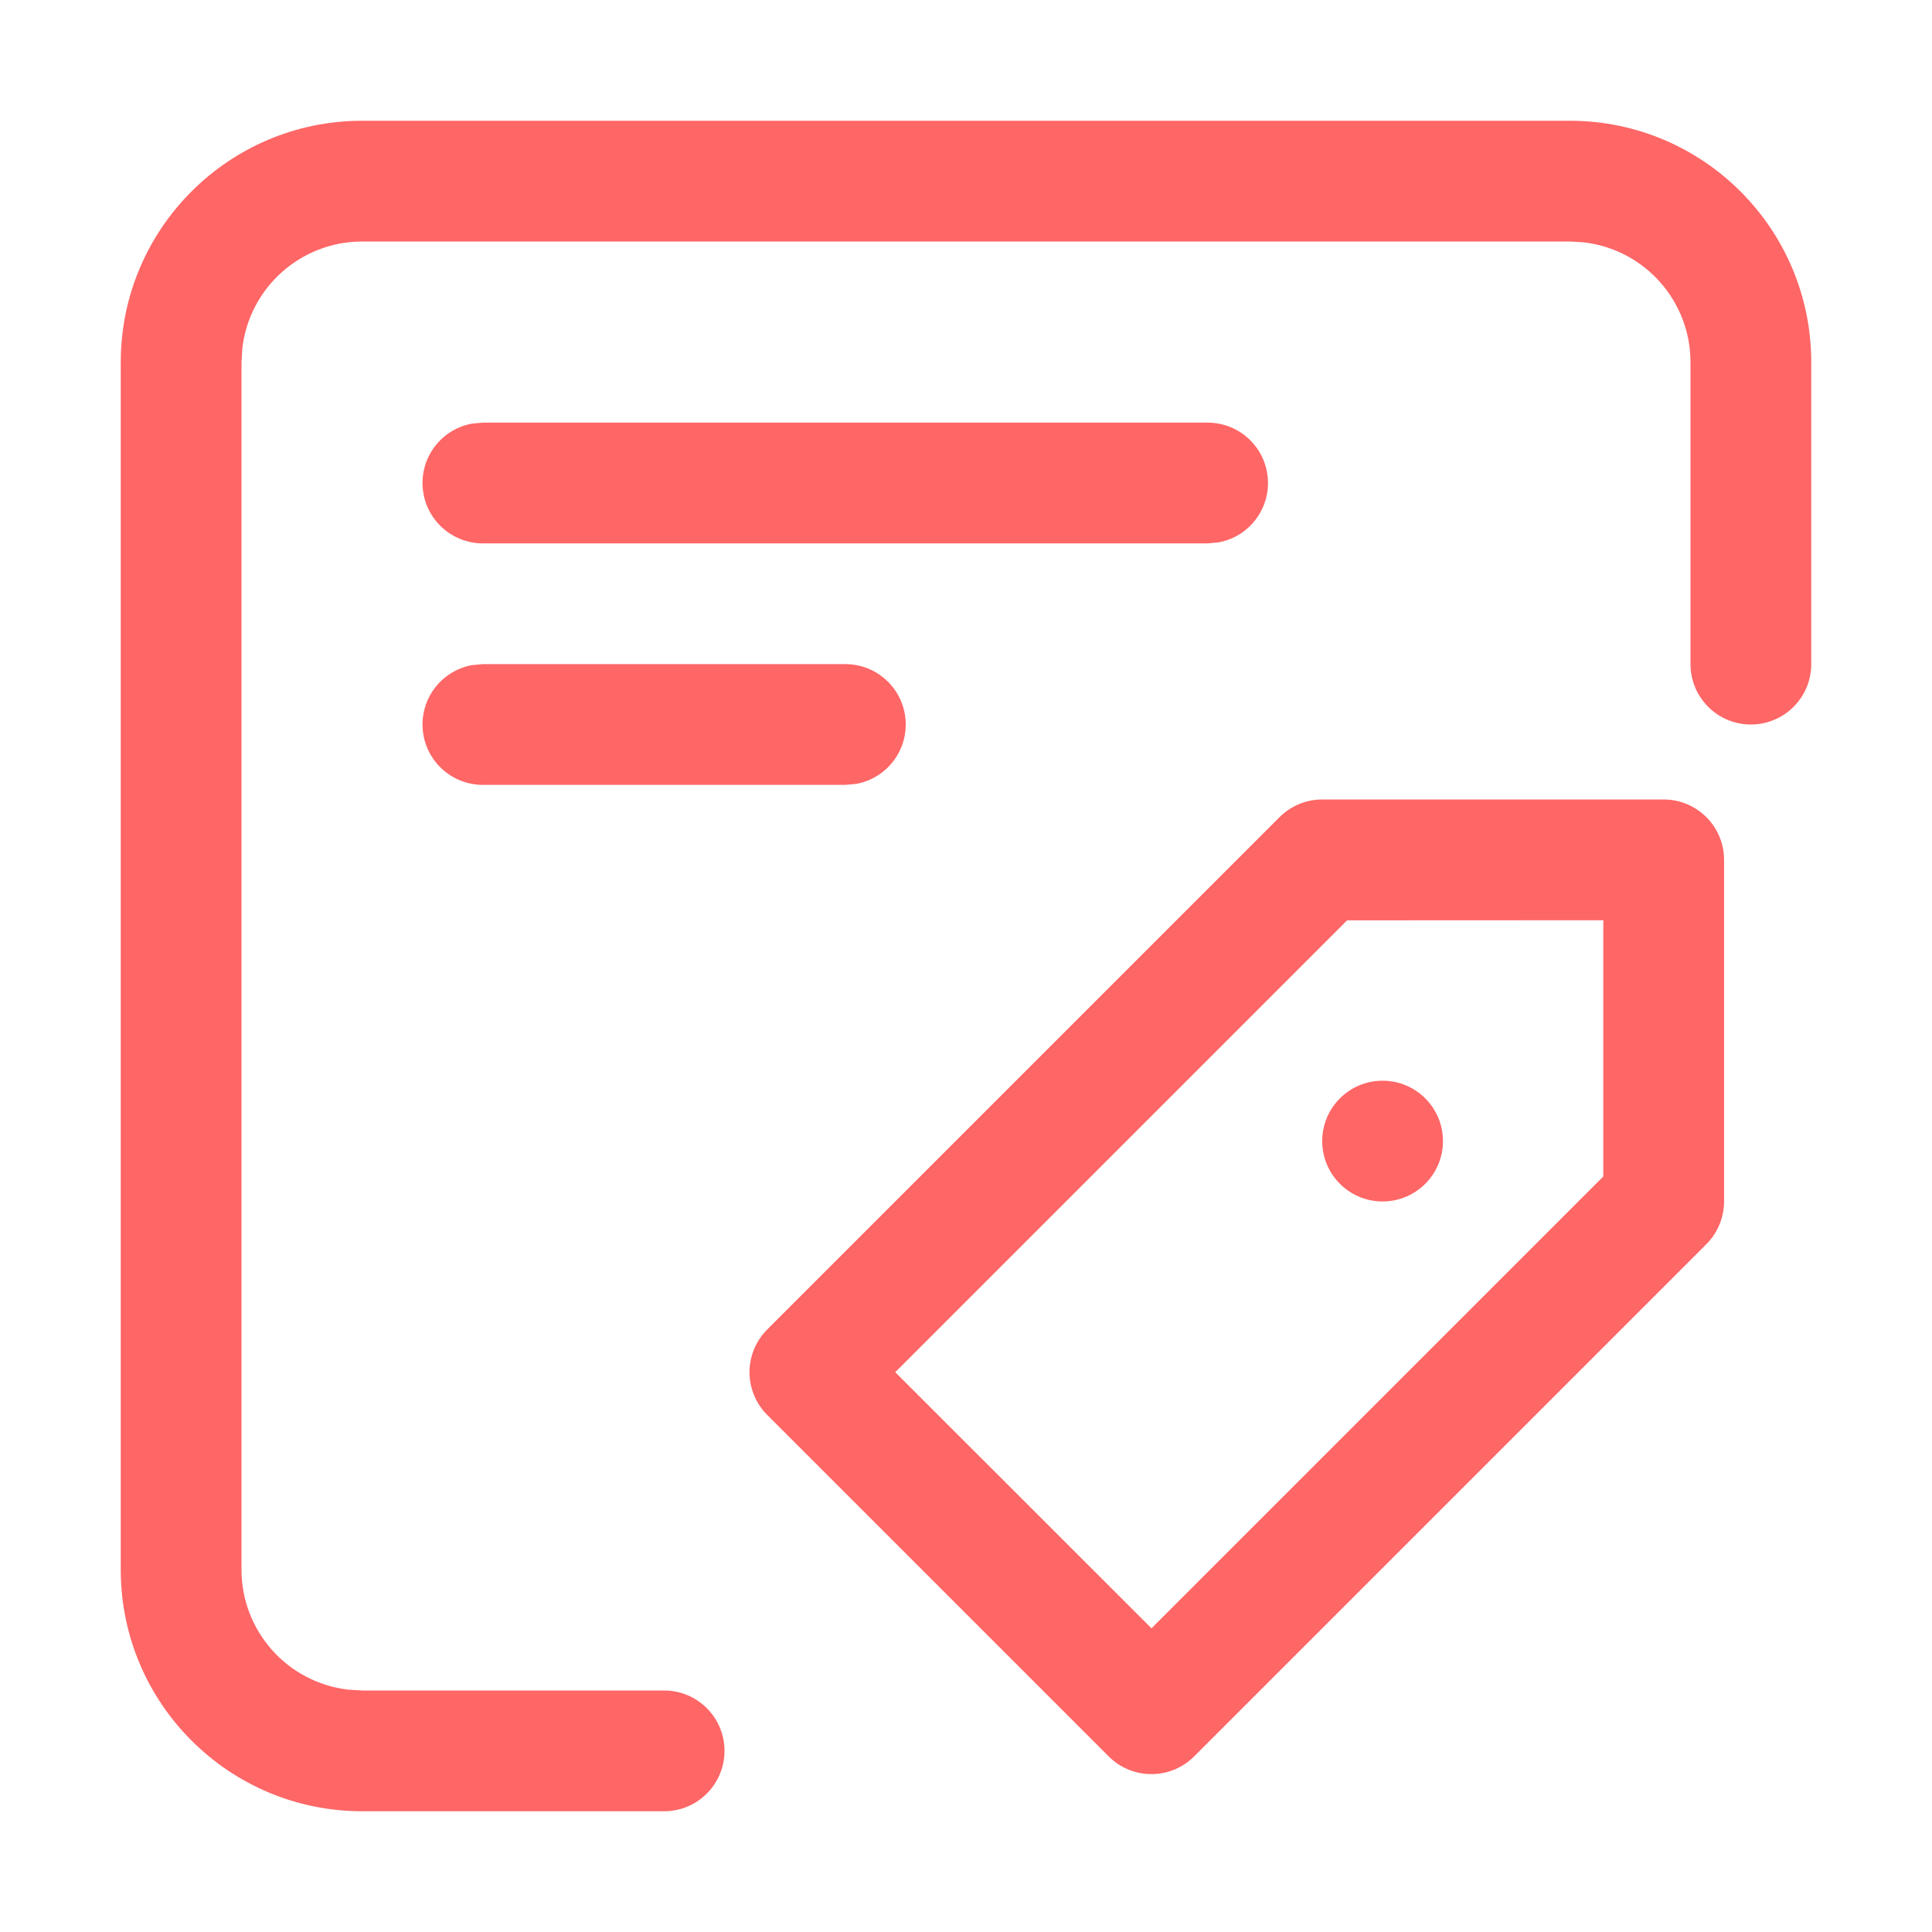
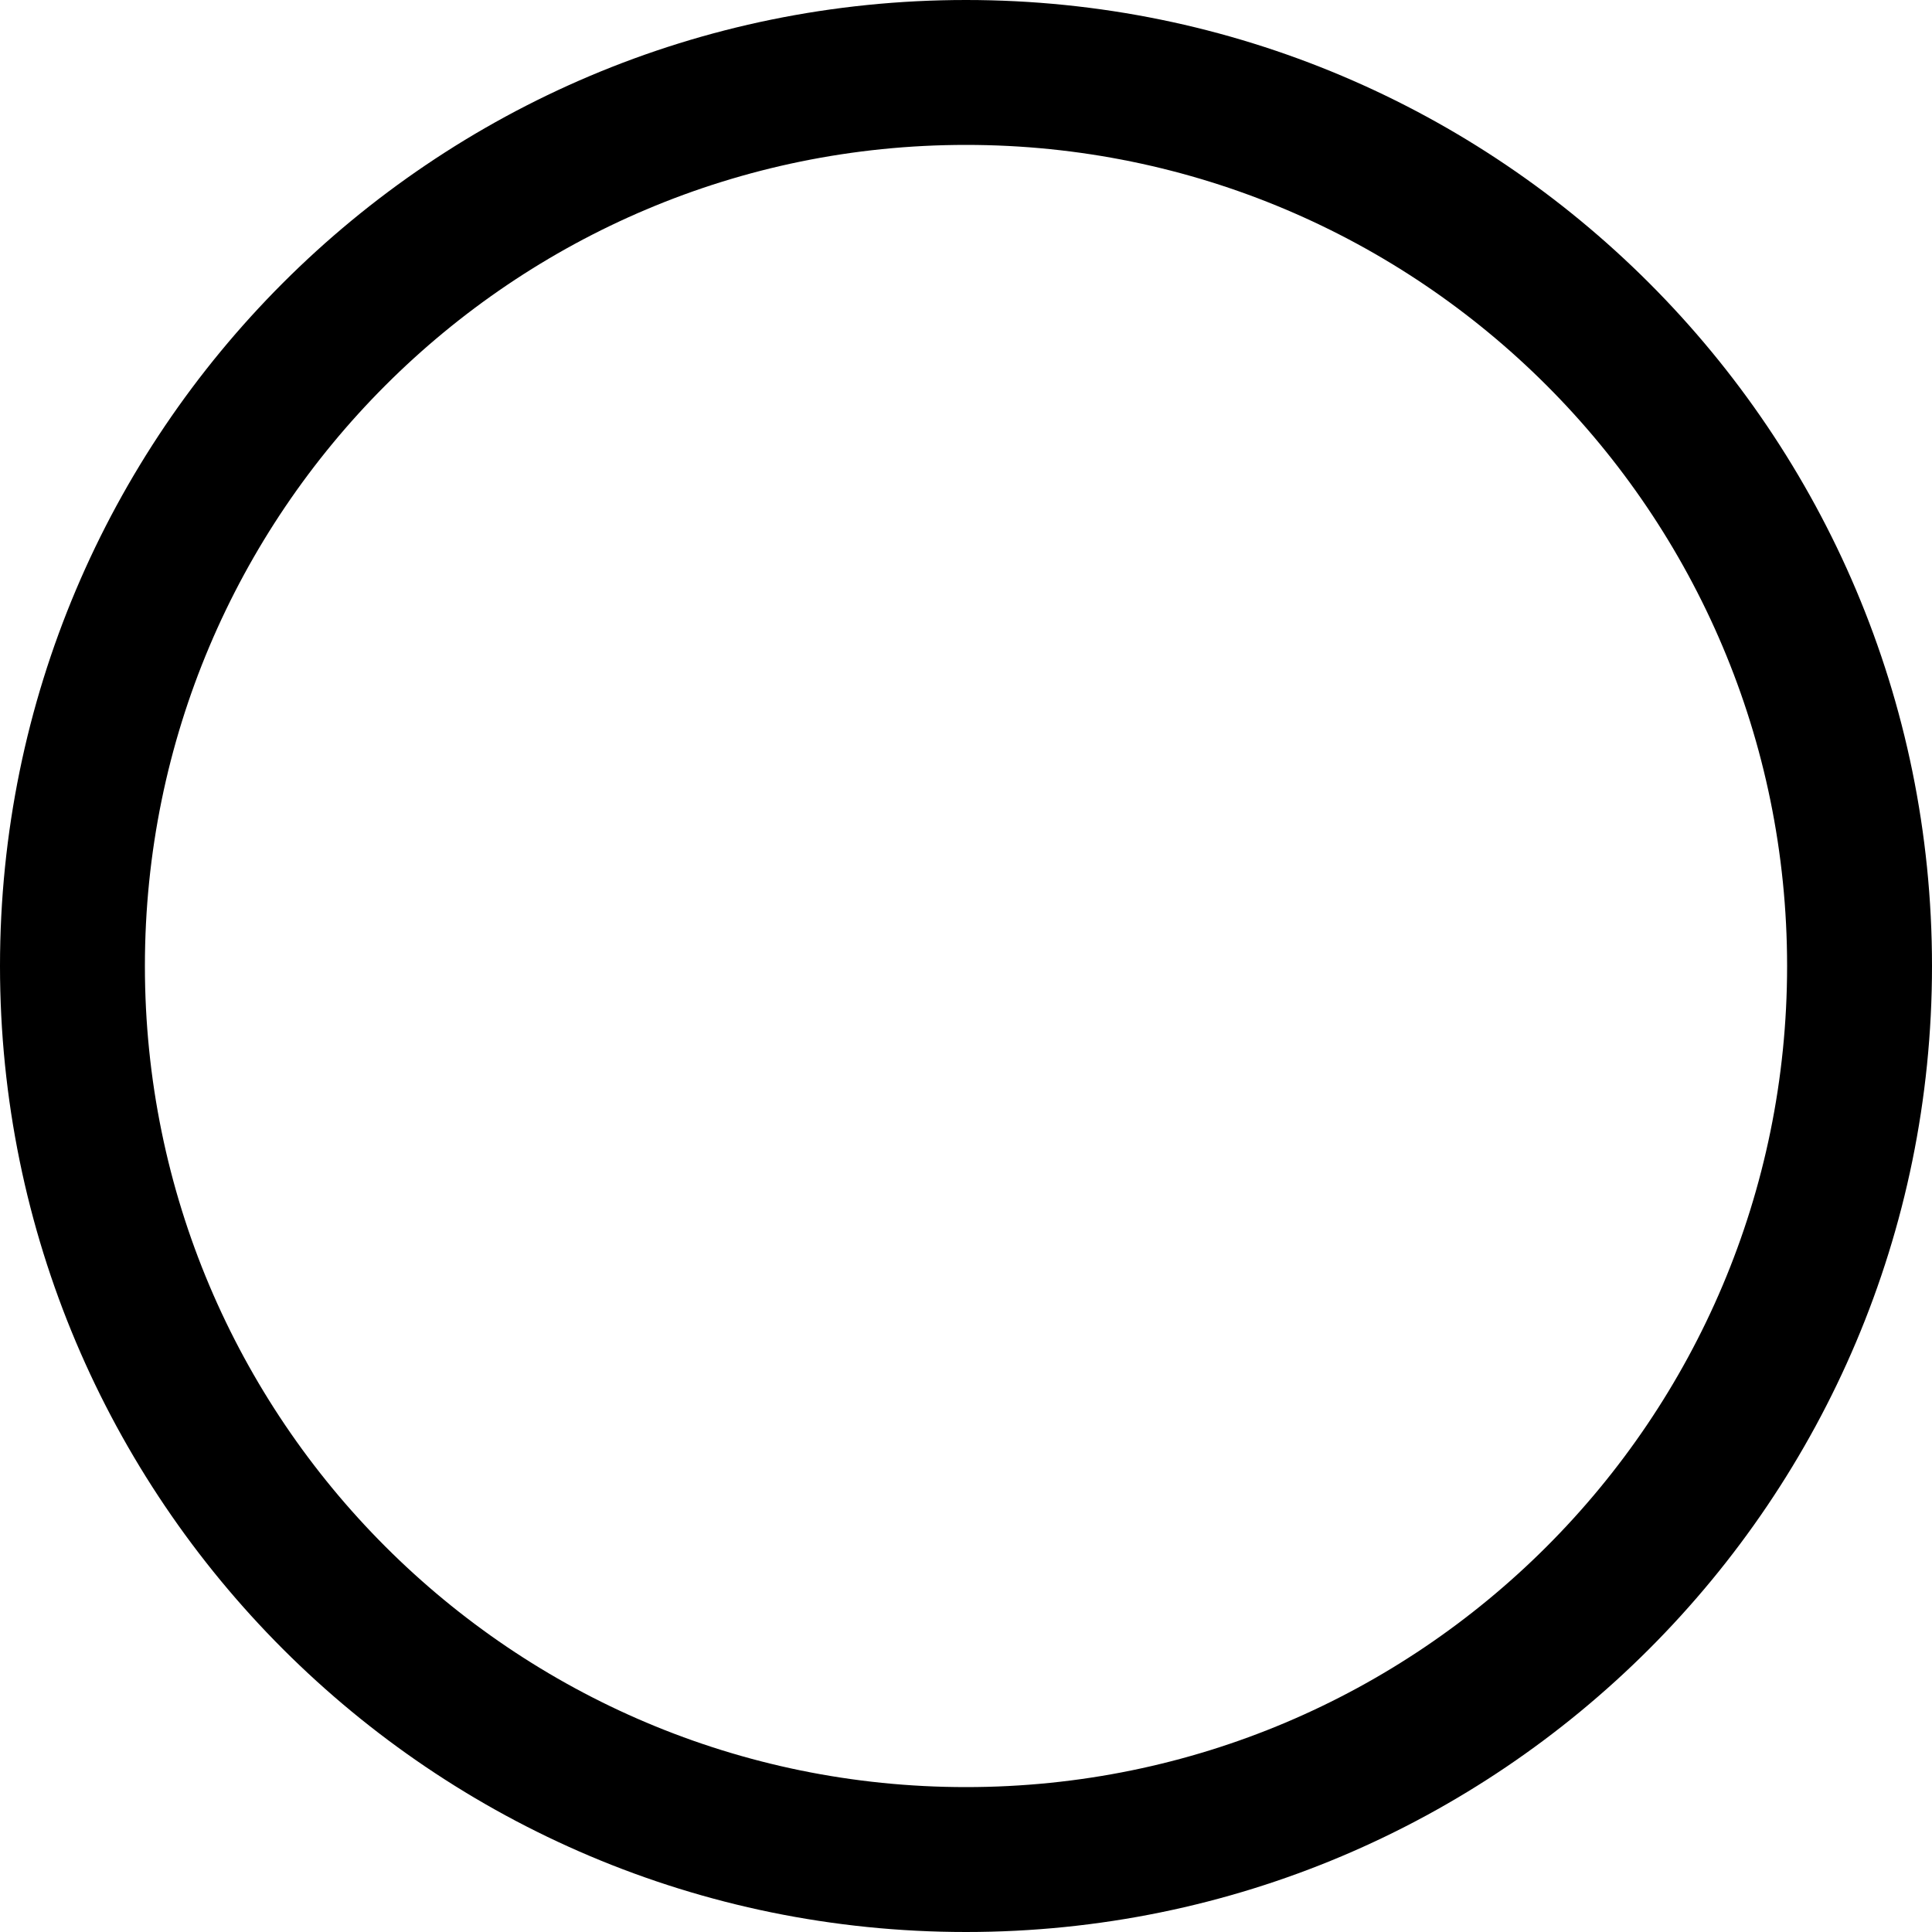
- <svg xmlns="http://www.w3.org/2000/svg" class="icon" width="200px" height="200.00px" viewBox="0 0 1024 1024" version="1.1">
-   <path fill="#FF6666" d="M832 64a128 128 0 0 1 128 128v160a32 32 0 1 1-64 0V192a64 64 0 0 0-56.512-63.552L832 128H192a64 64 0 0 0-63.552 56.512L128 192v640a64 64 0 0 0 56.512 63.552L192 896h160a32 32 0 1 1 0 64H192a128 128 0 0 1-128-128V192a128 128 0 0 1 128-128h640z m49.792 359.744a32 32 0 0 1 32 32V636.8a32 32 0 0 1-9.344 22.592l-271.552 271.552a32 32 0 0 1-45.248 0l-180.992-180.992a32 32 0 0 1 0-45.312l271.488-271.488a32 32 0 0 1 22.656-9.408z m-32 64l-135.808 0.064-239.488 239.488 135.808 135.744 239.488-239.488V487.68zM732.8 572.8a32 32 0 1 1 0 64 32 32 0 0 1 0-64zM448 352a32 32 0 0 1 5.76 63.488L448 416H256a32 32 0 0 1-5.76-63.488L256 352h192z m192-128a32 32 0 0 1 5.76 63.488L640 288H256a32 32 0 0 1-5.76-63.488L256 224h384z" />
+ <svg xmlns="http://www.w3.org/2000/svg" t="1622689511093" class="icon" viewBox="0 0 1024 1024" version="1.1" p-id="6954" width="200" height="200">
+   <defs>
+     <style type="text/css" />
+   </defs>
+   <path d="M512 947.2c240.358 0 435.2-194.842 435.2-435.2S752.358 76.8 512 76.8 76.8 271.642 76.8 512s194.842 435.2 435.2 435.2z m0 76.8C229.222 1024 0 794.778 0 512S229.222 0 512 0s512 229.222 512 512-229.222 512-512 512z" p-id="6955" />
</svg>
